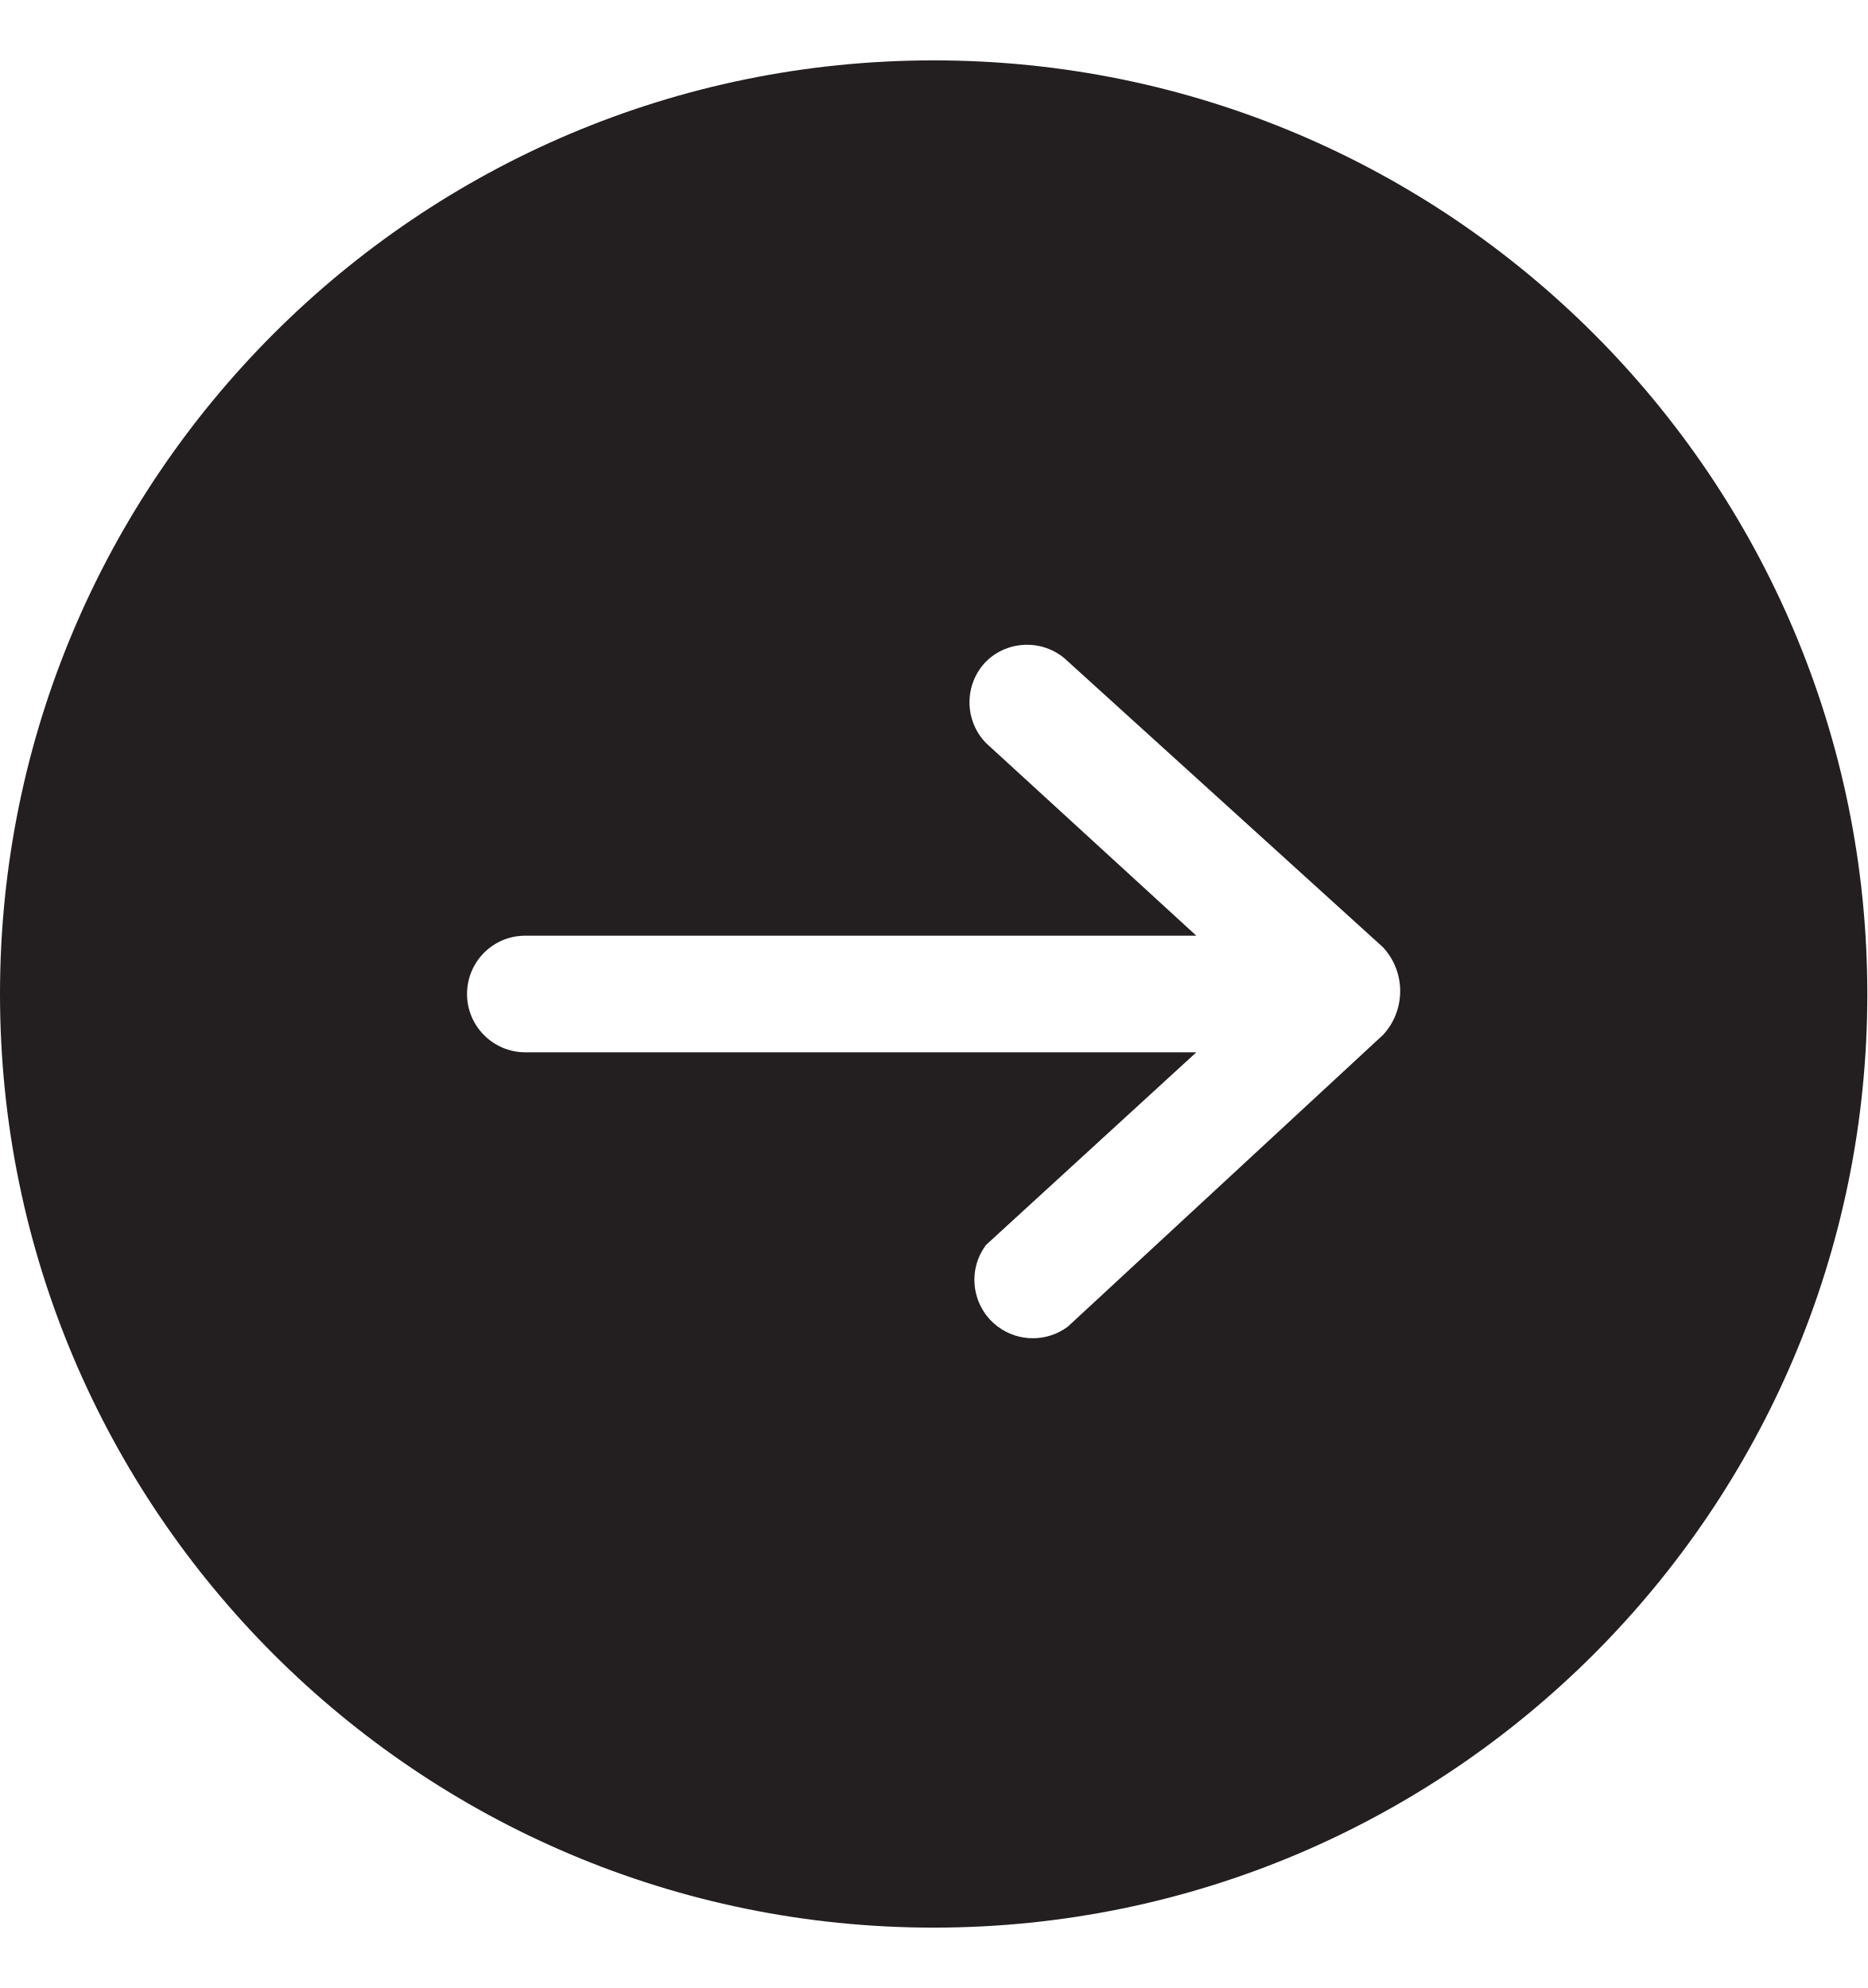
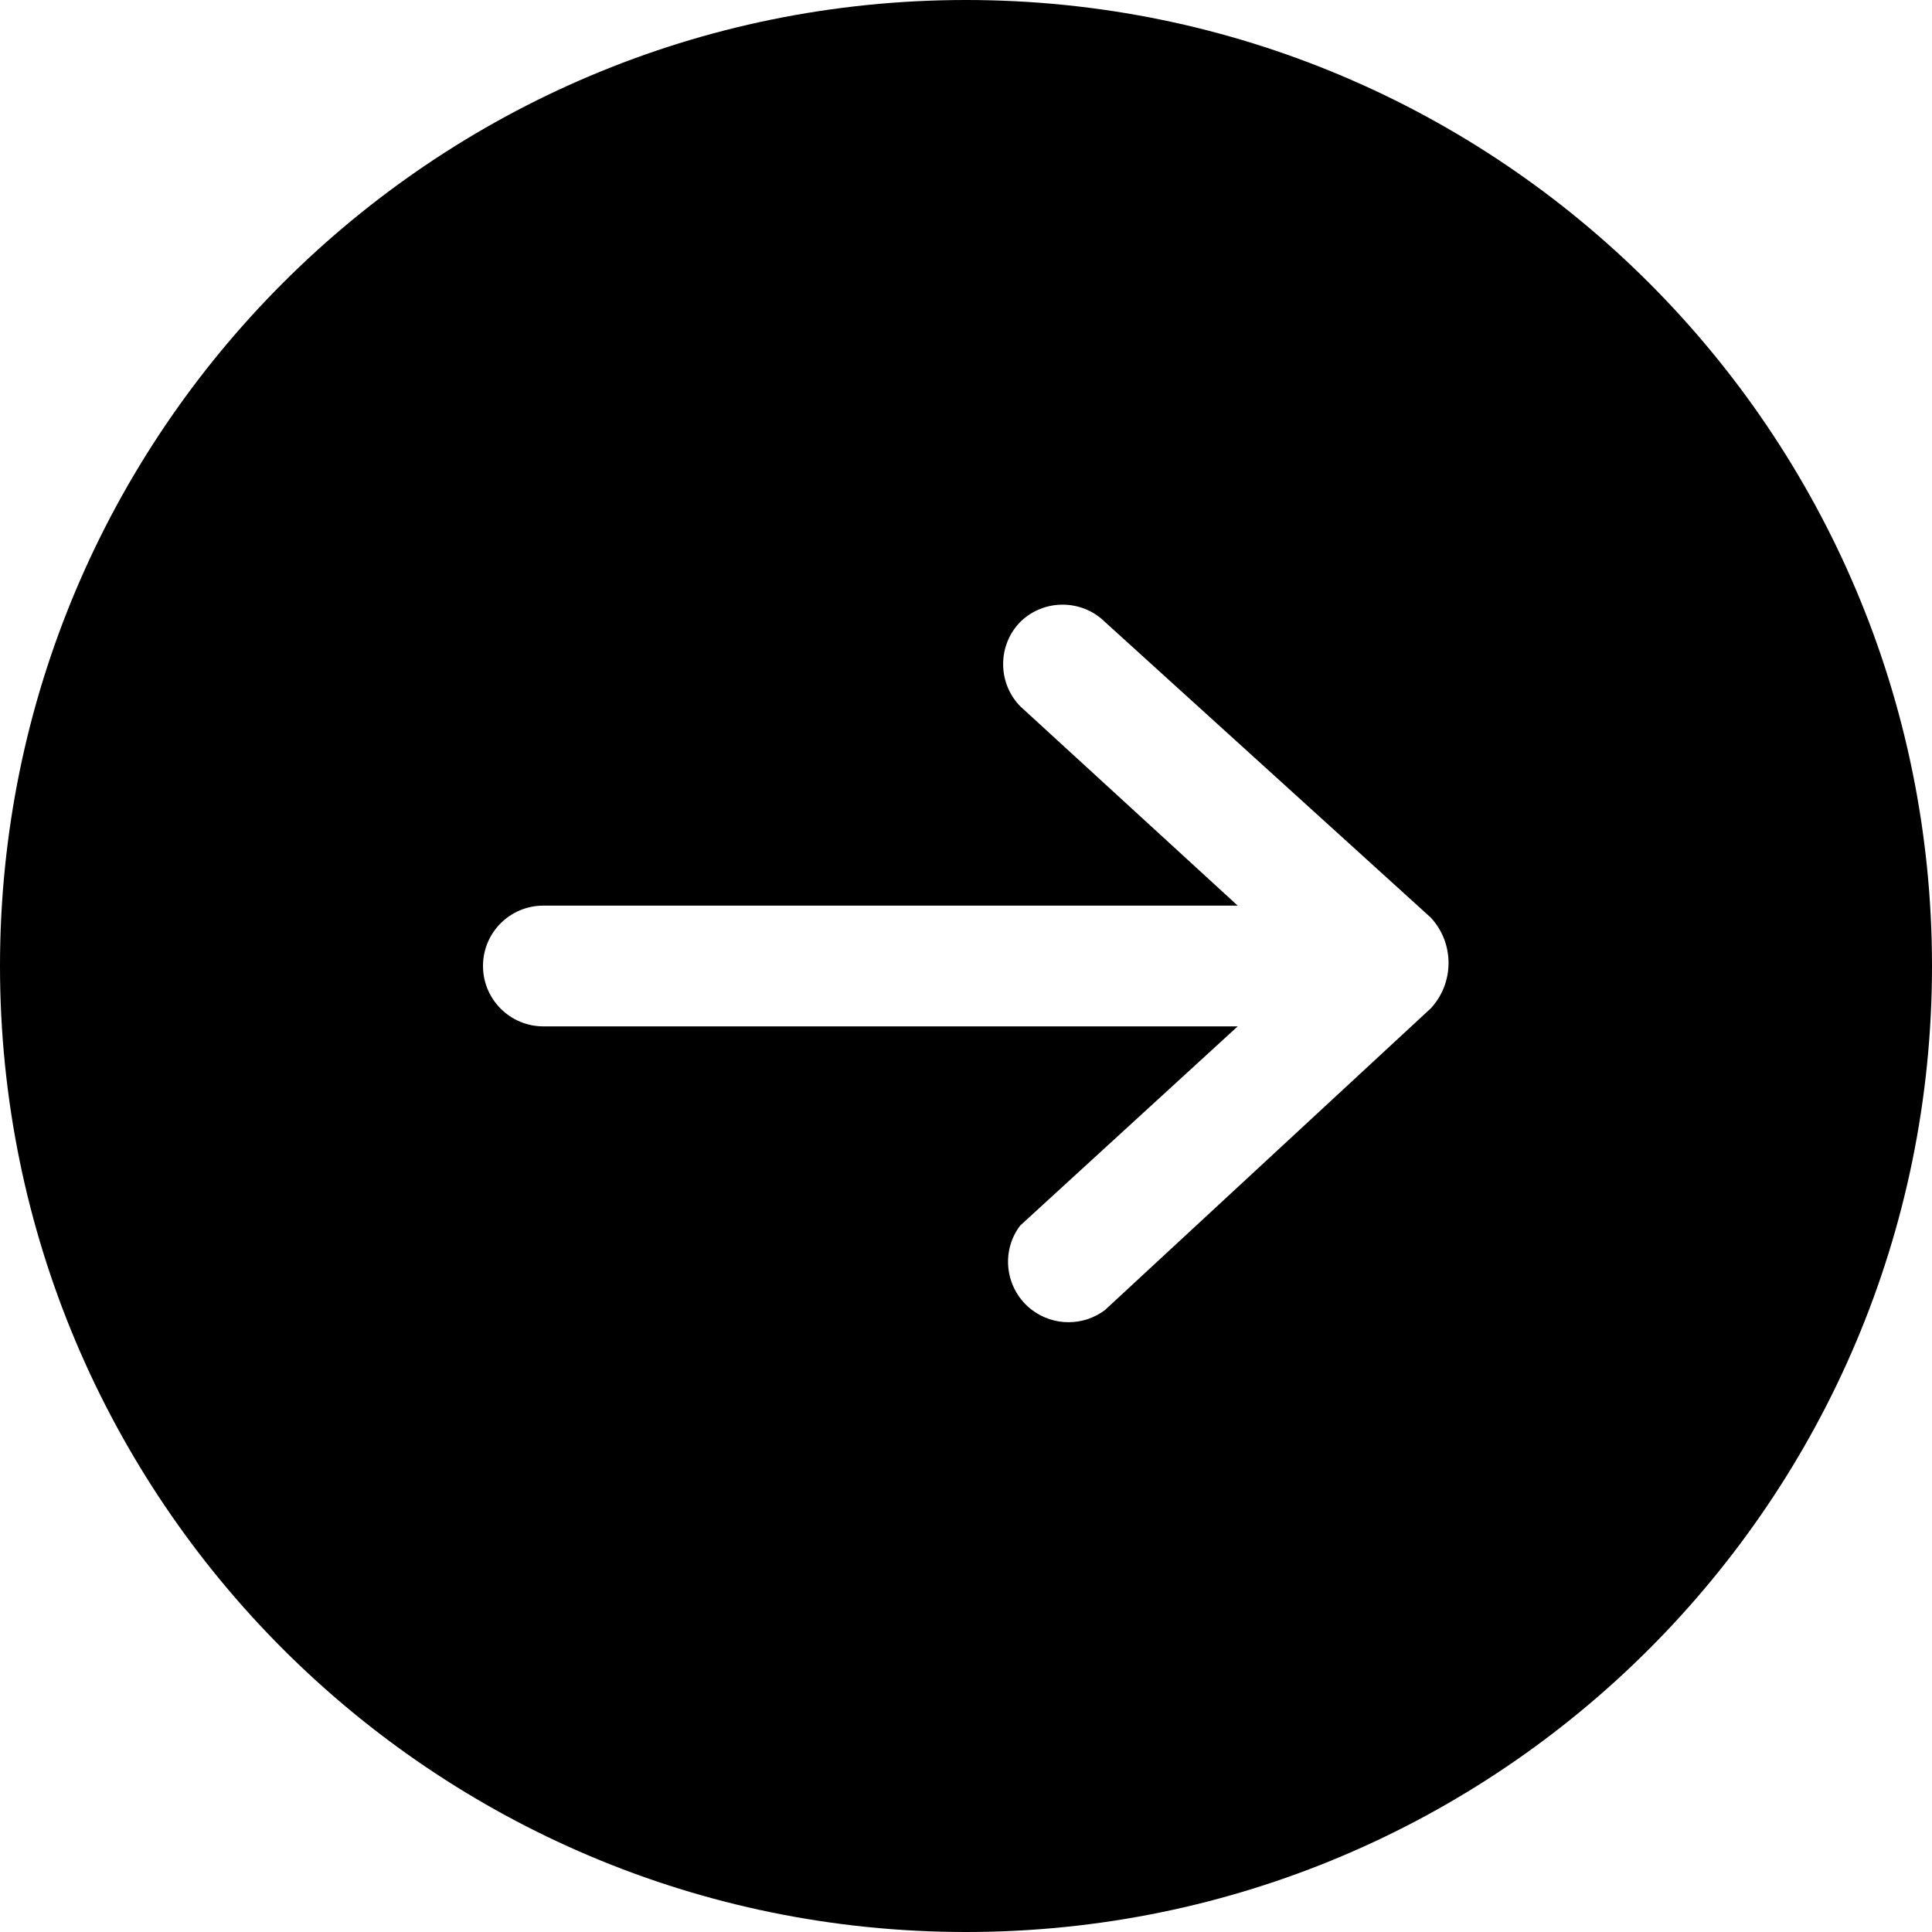
- <svg xmlns="http://www.w3.org/2000/svg" viewBox="0 0 900 958.2">
-   <path d="M450 929.1c248.5 0 450-201.5 450-450s-201.5-450-450-450S0 230.6 0 479.1s201.5 450 450 450zM253.1 451h323.5l-101.3-92.8c-10.7-10.9-10.7-28.5 0-39.4 10.9-10.7 28.5-10.7 39.4 0l151.9 137.8c11 11.9 11 30.3 0 42.2L514.7 639.4c-10 7.5-23.8 7.5-33.8 0-12.4-9.3-15-27-5.6-39.4l101.3-92.8H253.2c-15.5 0-28.1-12.6-28.1-28.1s12.5-28.1 28-28.1z" fill="#231f20" />
+ <svg xmlns="http://www.w3.org/2000/svg" viewBox="0 0 960 960">
+   <path d="M480 960c265.1 0 480-214.9 480-480S745.1 0 480 0 0 214.9 0 480s214.9 480 480 480zM270 450h345l-108-99c-11.4-11.6-11.4-30.4 0-42 11.6-11.4 30.4-11.4 42 0l162 147c11.7 12.7 11.7 32.3 0 45L549 651c-10.7 8-25.4 8-36.1 0-13.2-9.9-16-28.8-6-42L615 510H270c-16.5 0-30-13.4-30-30s13.4-30 30-30z" />
</svg>
